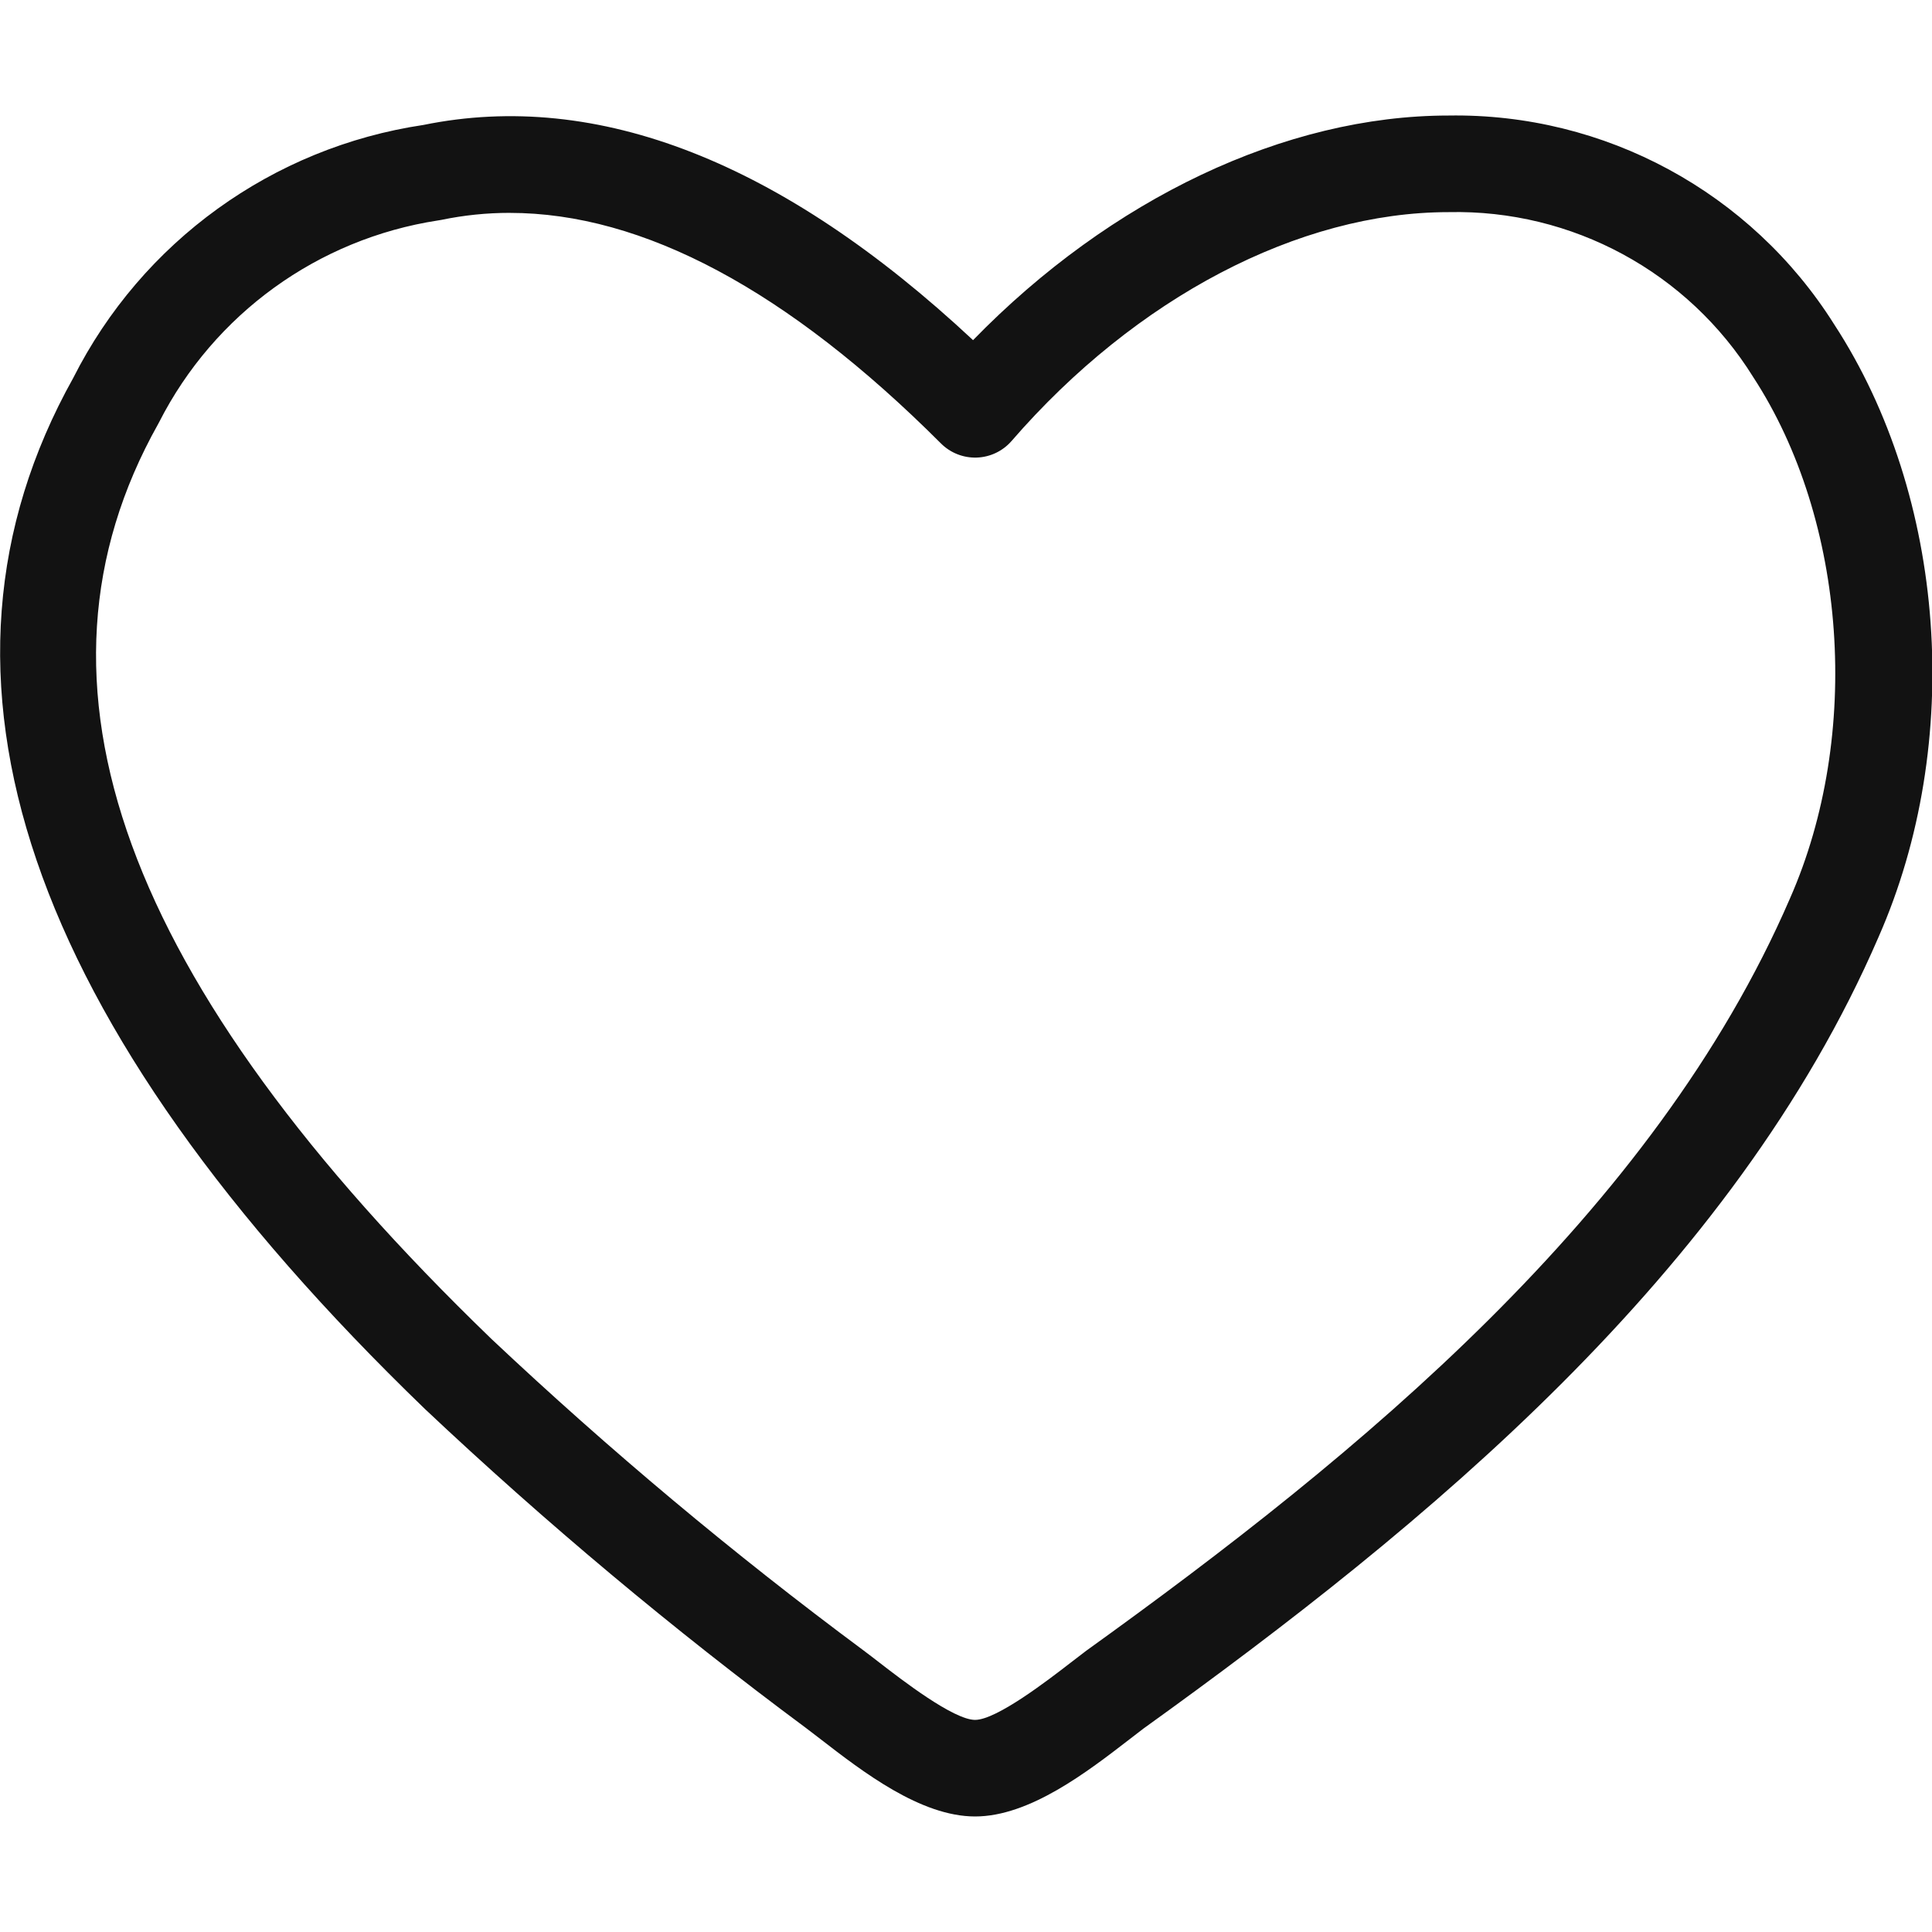
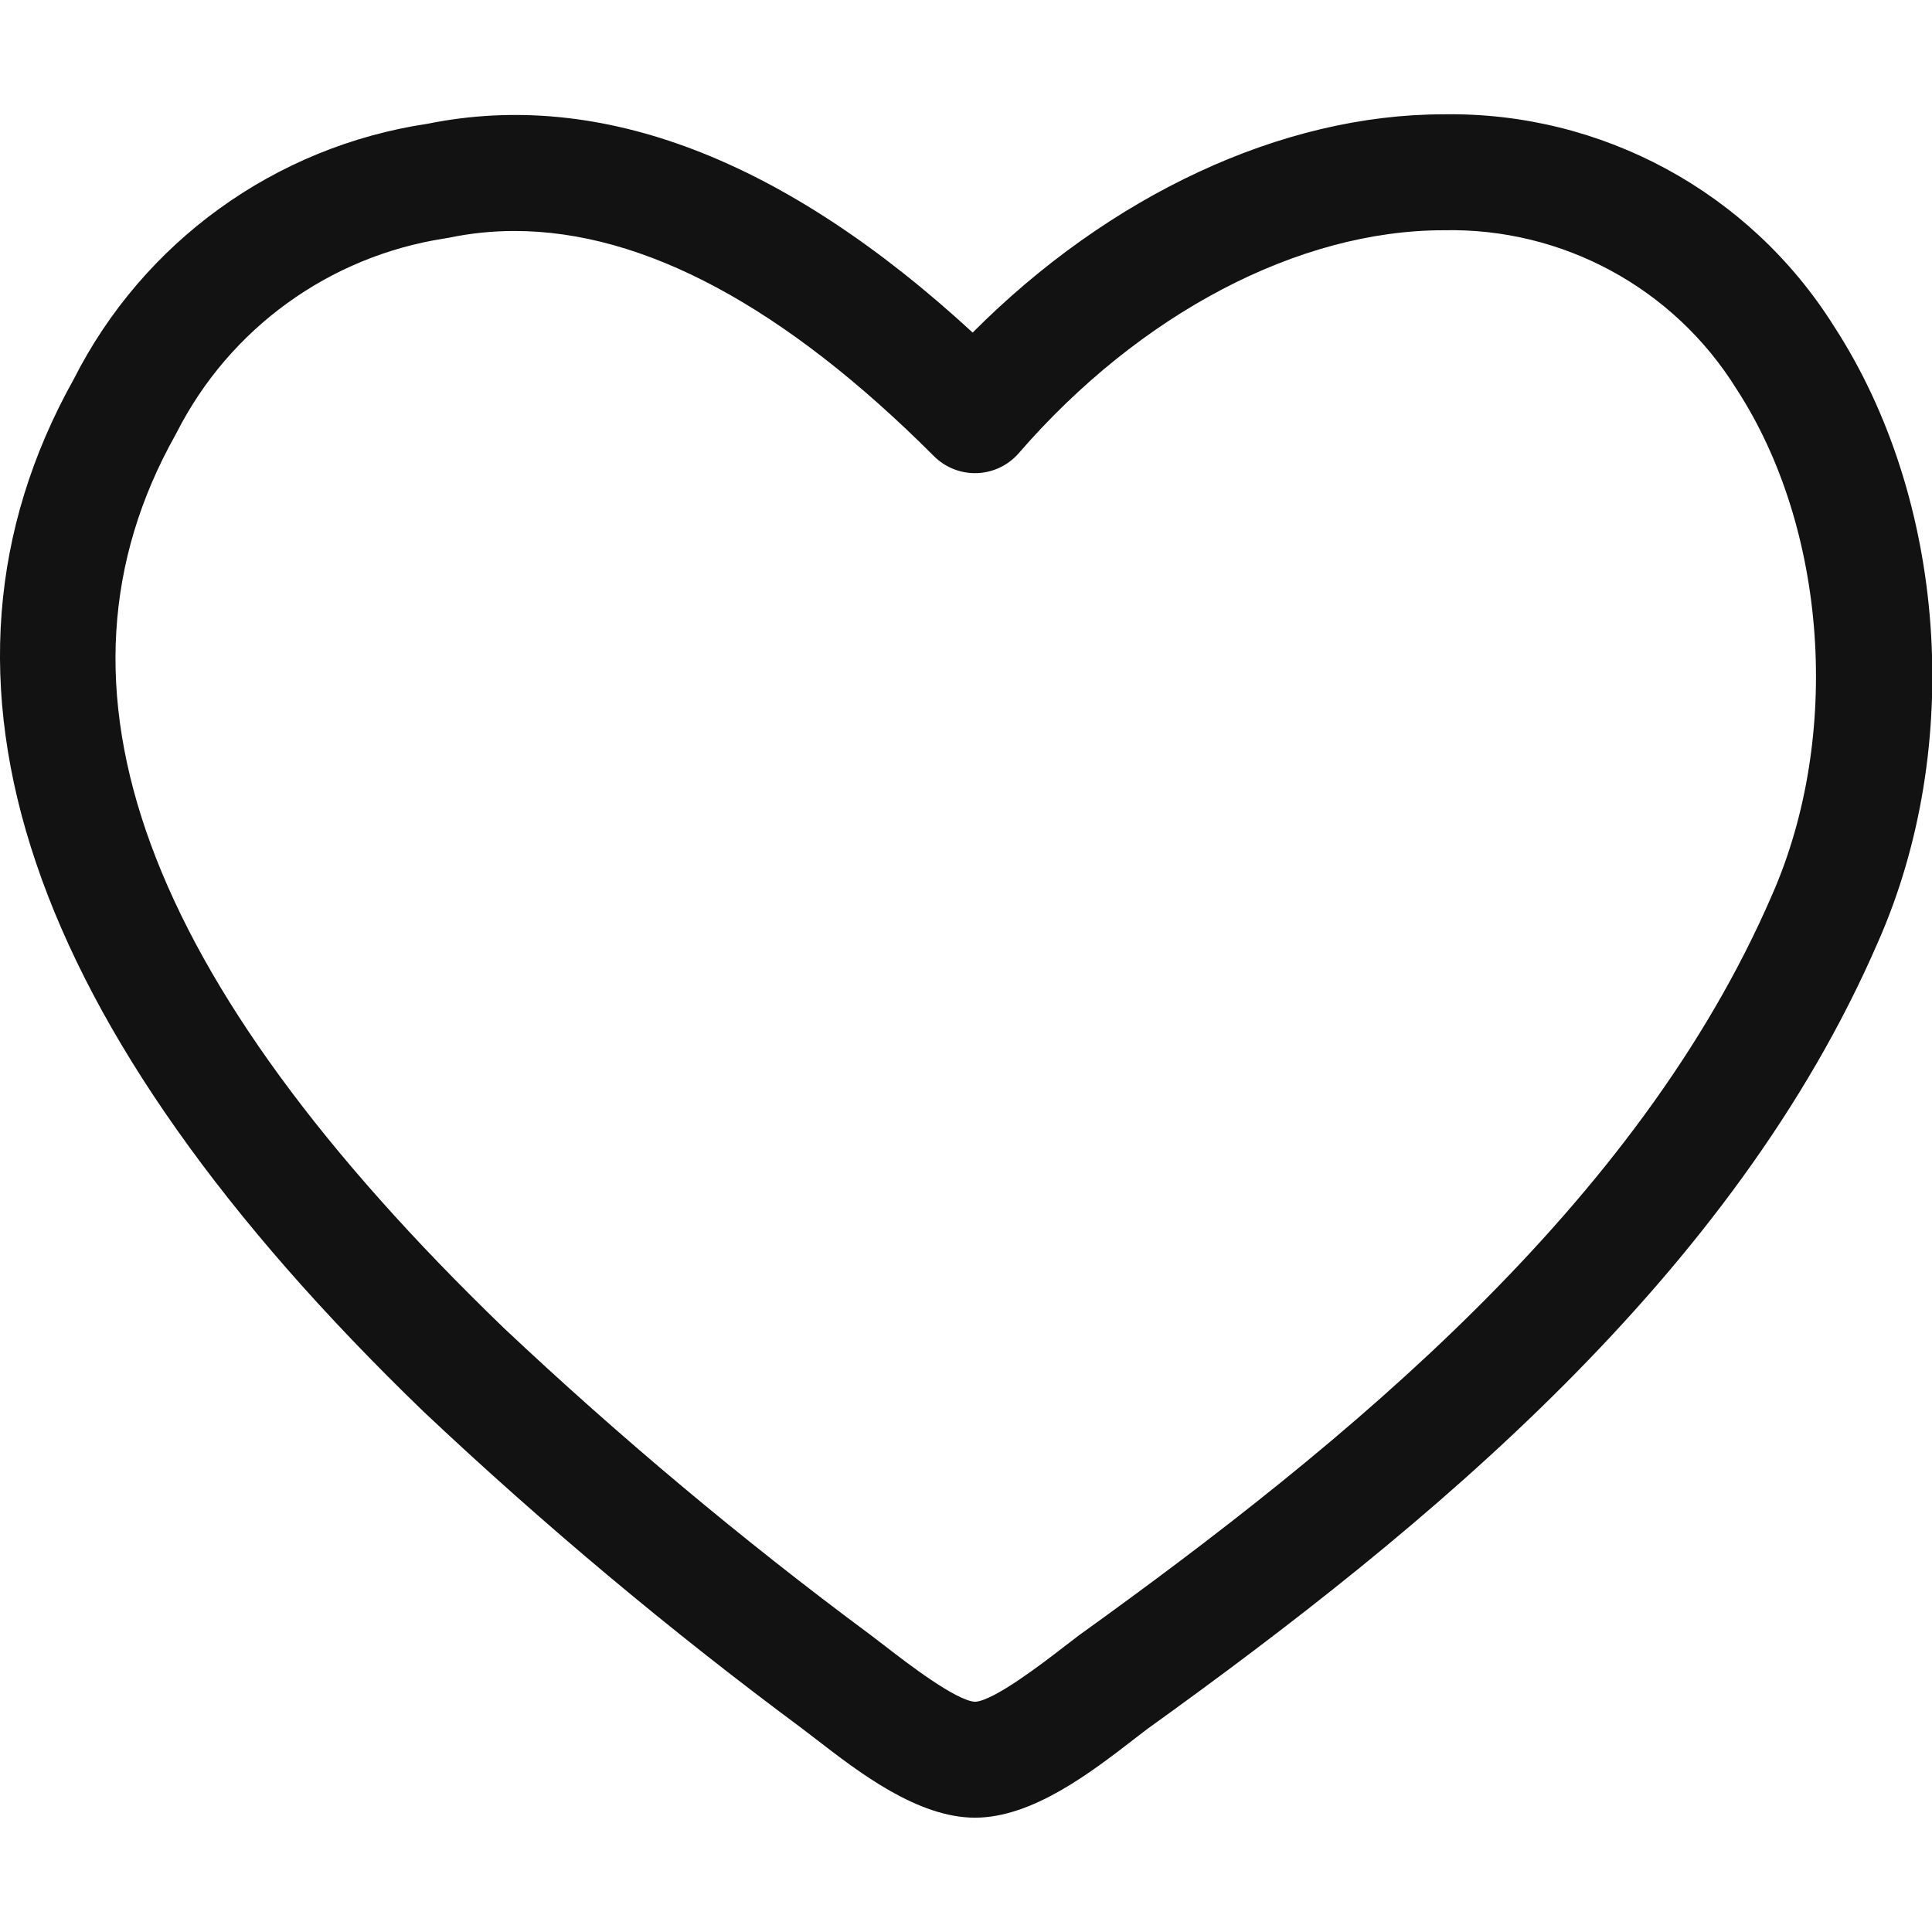
<svg xmlns="http://www.w3.org/2000/svg" viewBox="0 0 100 100">
-   <path d="M50.471,94.02c-2.821,0-5.815-2.313-8.001-4.003-.272-.211-.527-.407-.759-.581a219.398,219.398,0,0,1-19.714-16.504C1.285,52.935-4.828,34.989,3.792,19.56A24.324,24.324,0,0,1,21.918,6.467c9.01-1.838,18.566,1.909,28.447,11.139C57.494,10.285,66.533,5.98,74.975,5.98A23.143,23.143,0,0,1,94.938,16.791c5.81,8.912,6.729,21.66,2.29,31.722C89.702,65.916,73.776,78.982,59.19,89.467c-.191.145-.447.342-.721.554C56.284,91.708,53.291,94.02,50.471,94.02Zm-24.085-83.002a17.286,17.286,0,0,0-3.539.363c-.06.012-.119.022-.18.03A19.518,19.518,0,0,0,8.237,21.85c-.018.035-.037.07-.056.105C.668,35.35,6.312,50.837,25.435,69.302A214.604,214.604,0,0,0,44.689,85.421c.271.202.545.414.838.641,1.146.886,3.828,2.959,4.943,2.959,1.114,0,3.797-2.072,4.941-2.957.295-.228.569-.439.819-.627,14.071-10.115,29.365-22.623,36.414-38.924C96.379,38.05,95.596,26.958,90.749,19.522A18.085,18.085,0,0,0,74.975,10.98c-7.733,0-16.188,4.427-22.614,11.843a2.5,2.5,0,0,1-3.657.13C40.77,15.02,33.28,11.019,26.386,11.019Z" fill="#121212" />
+   <path d="M50.466,94.083c-2.97,0-6.013-2.351-8.234-4.067-.27-.208-.521-.402-.749-.573A217.365,217.365,0,0,1,21.935,73.076C1.243,53.102-4.839,35.135,3.813,19.635A24.598,24.598,0,0,1,22.126,6.407c8.965-1.82,18.45,1.811,28.219,10.807C57.439,10.092,66.361,5.917,74.712,5.917A23.412,23.412,0,0,1,94.905,16.853c5.841,8.961,6.769,21.776,2.308,31.889-7.497,17.334-23.322,30.321-37.812,40.737-.18.135-.431.329-.7.537C56.479,91.732,53.437,94.083,50.466,94.083Zm-23.832-82.127a16.585,16.585,0,0,0-3.394.348c-.072.015-.144.027-.216.037a18.771,18.771,0,0,0-13.876,10.042c-.021.042-.044.084-.067.126C1.779,35.524,7.333,50.641,26.06,68.72A211.396,211.396,0,0,0,45.056,84.623c.275.206.551.418.844.645.983.76,3.595,2.777,4.57,2.815.968-.038,3.579-2.056,4.562-2.815.294-.227.568-.438.817-.626,13.873-9.972,28.939-22.289,35.864-38.301,3.628-8.224,2.869-18.994-1.835-26.211a17.388,17.388,0,0,0-15.167-8.212c-7.502,0-15.719,4.313-21.979,11.537a3.001,3.001,0,0,1-4.389.157C40.598,15.863,33.312,11.956,26.634,11.956Z" fill="#121212" />
</svg>
